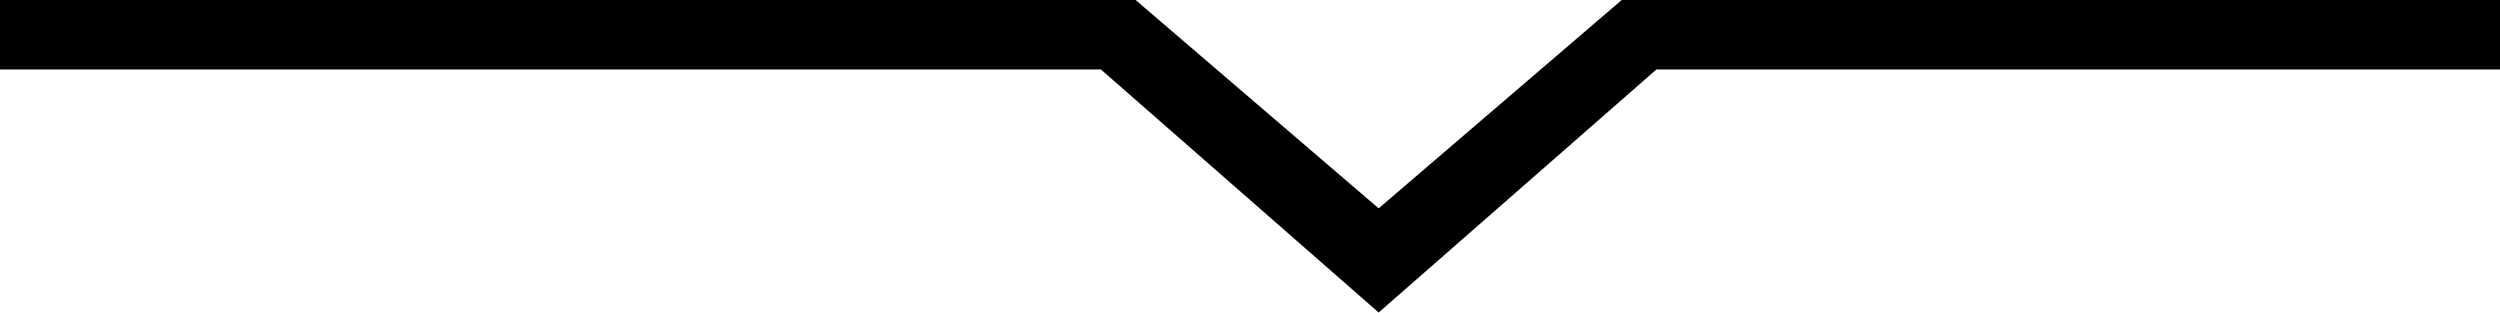
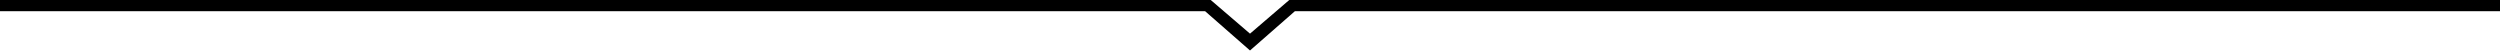
- <svg xmlns="http://www.w3.org/2000/svg" version="1.1" id="Layer_1" x="0px" y="0px" width="595.28px" height="74.41px" viewBox="0 0 595.28 74.41" enable-background="new 0 0 595.28 74.41" xml:space="preserve">
+ <svg xmlns="http://www.w3.org/2000/svg" version="1.1" id="Layer_1" x="0px" y="0px" width="3685.039px" height="74.41px" viewBox="-1544.88 0 3685.039 74.41" enable-background="new -1544.88 0 3685.039 74.41" xml:space="preserve">
  <g>
    <g>
-       <polygon points="-1524.224,0.001 270.401,0.001 328.275,49.608 386.149,0.001 2150.139,0.001 2150.139,16.538 394.418,16.538     328.275,74.411 262.134,16.538 -1524.224,16.537   " />
+       <polygon points="-1544.88,0 239.765,0 297.639,49.607 355.513,0 2140.159,0 2140.159,16.536 363.782,16.536 297.639,74.41     231.498,16.536 -1544.88,16.536   " />
    </g>
  </g>
</svg>
